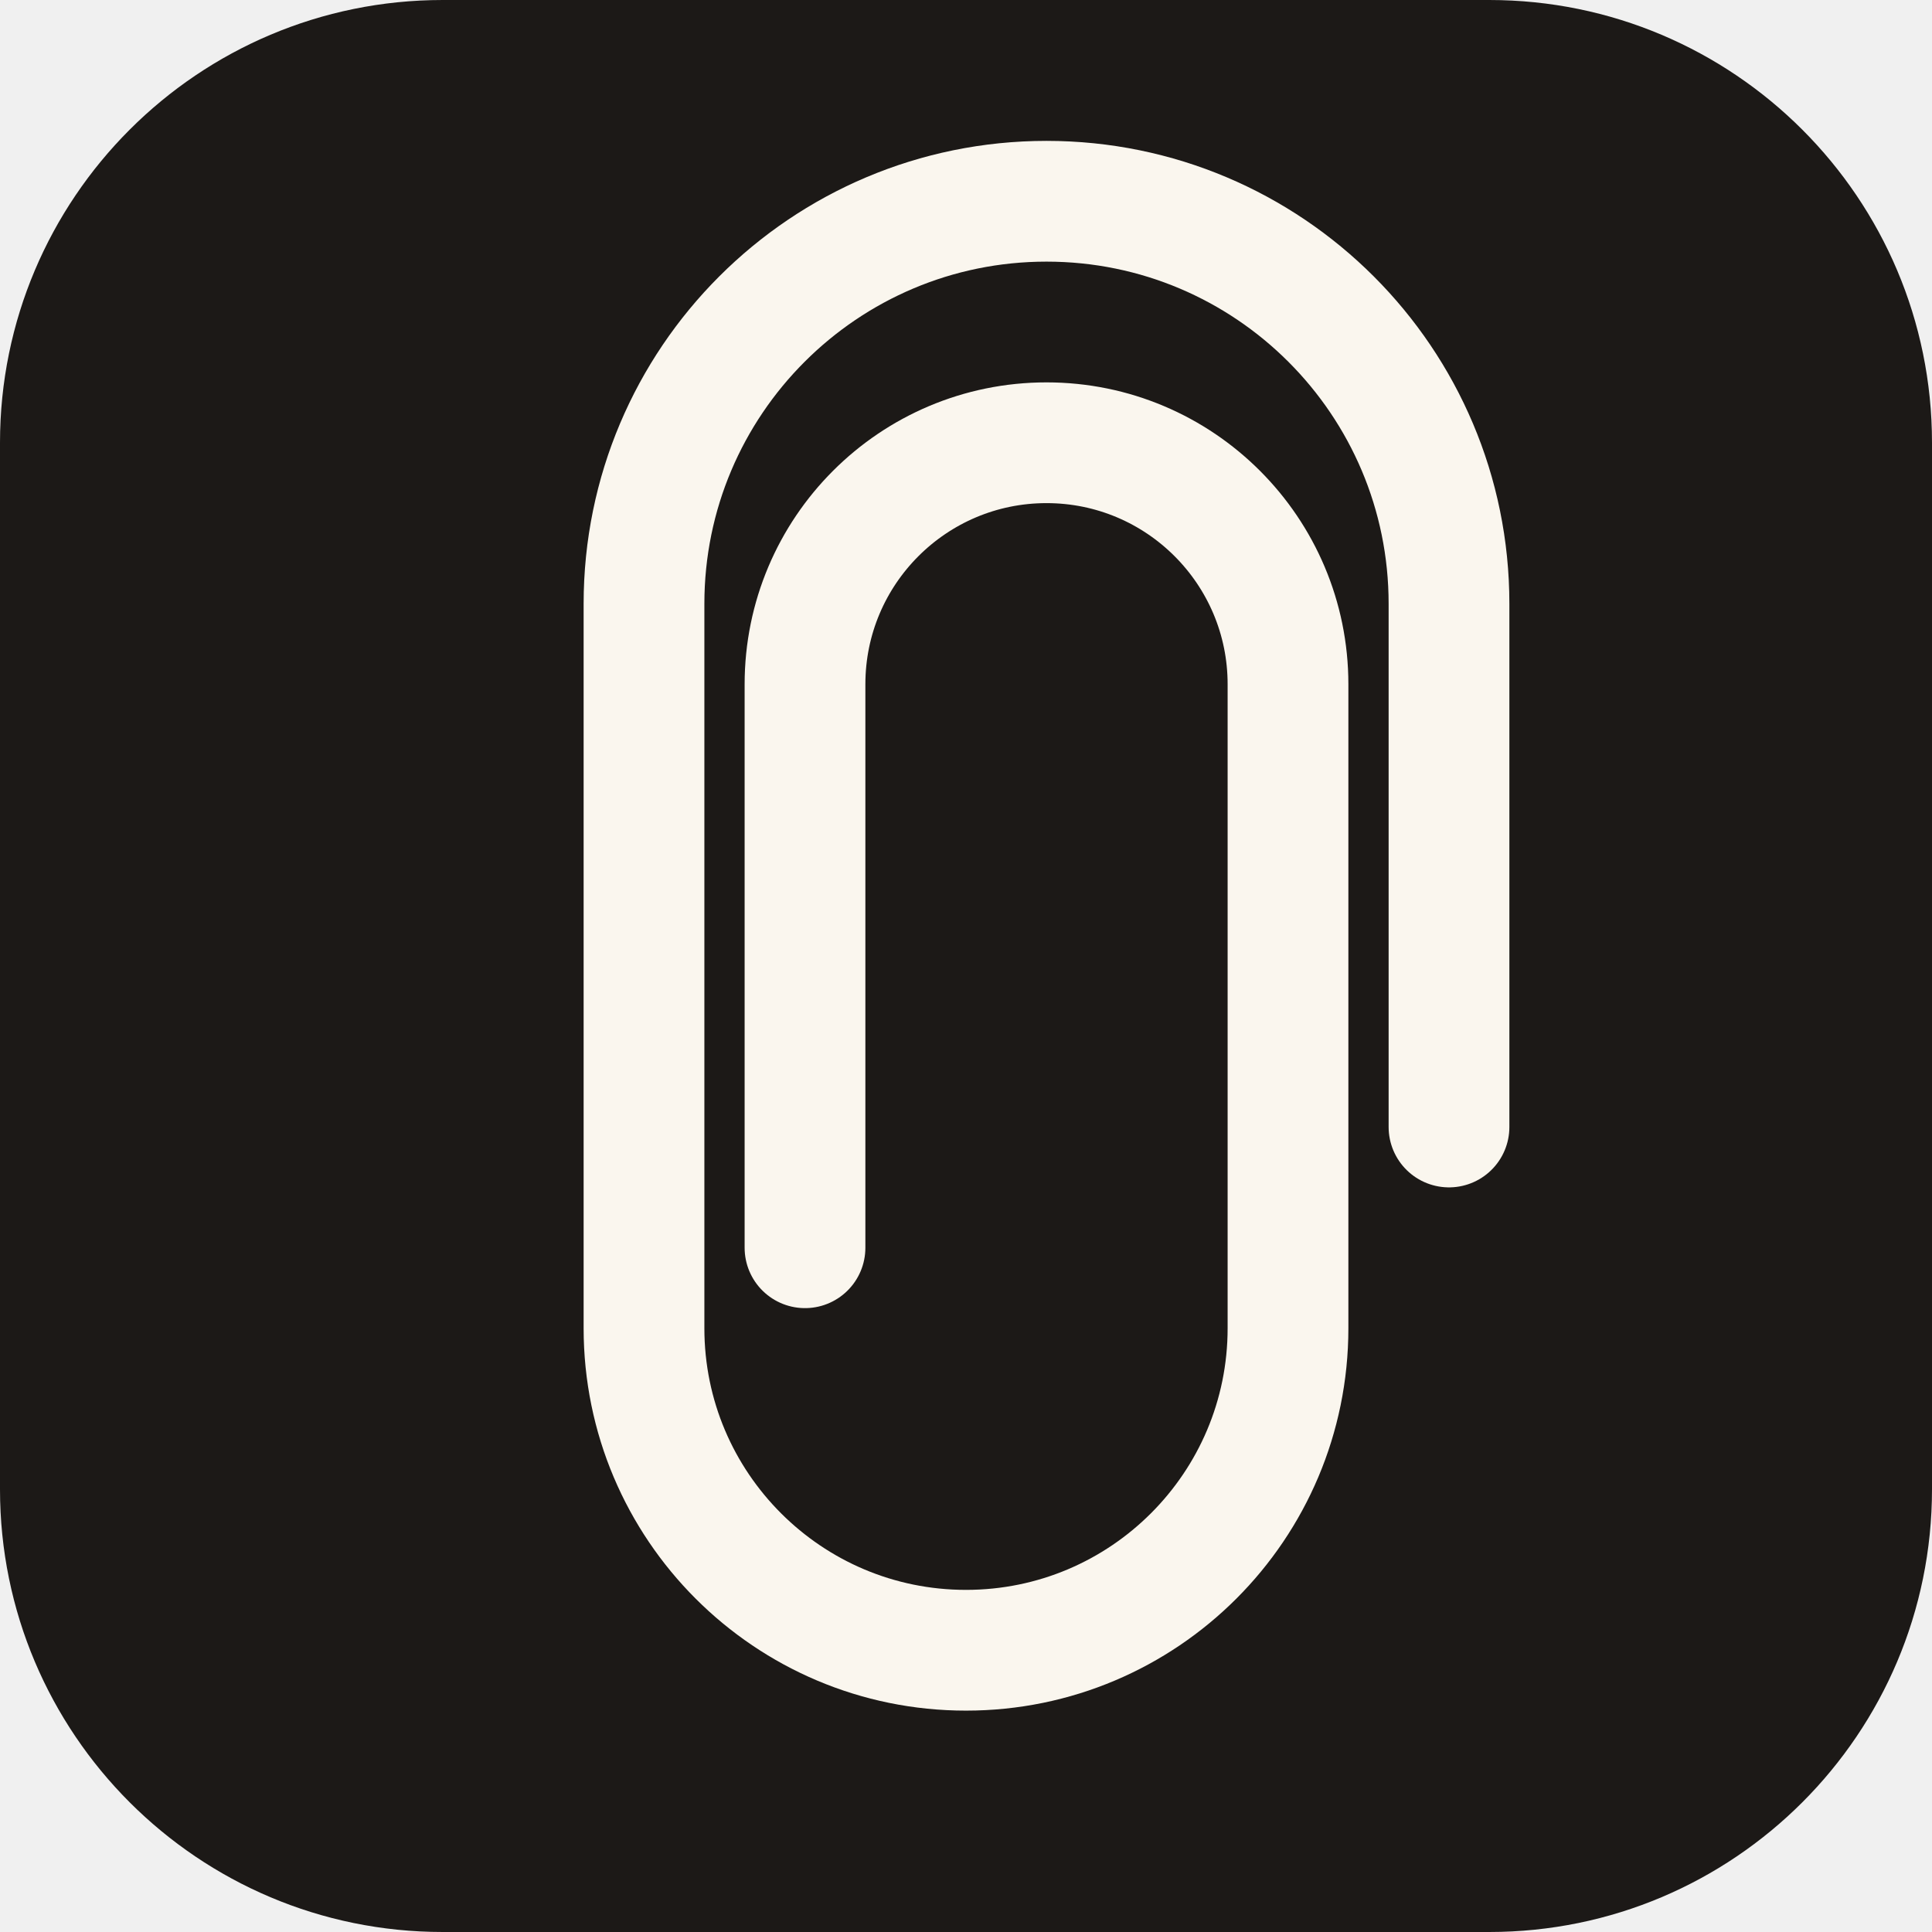
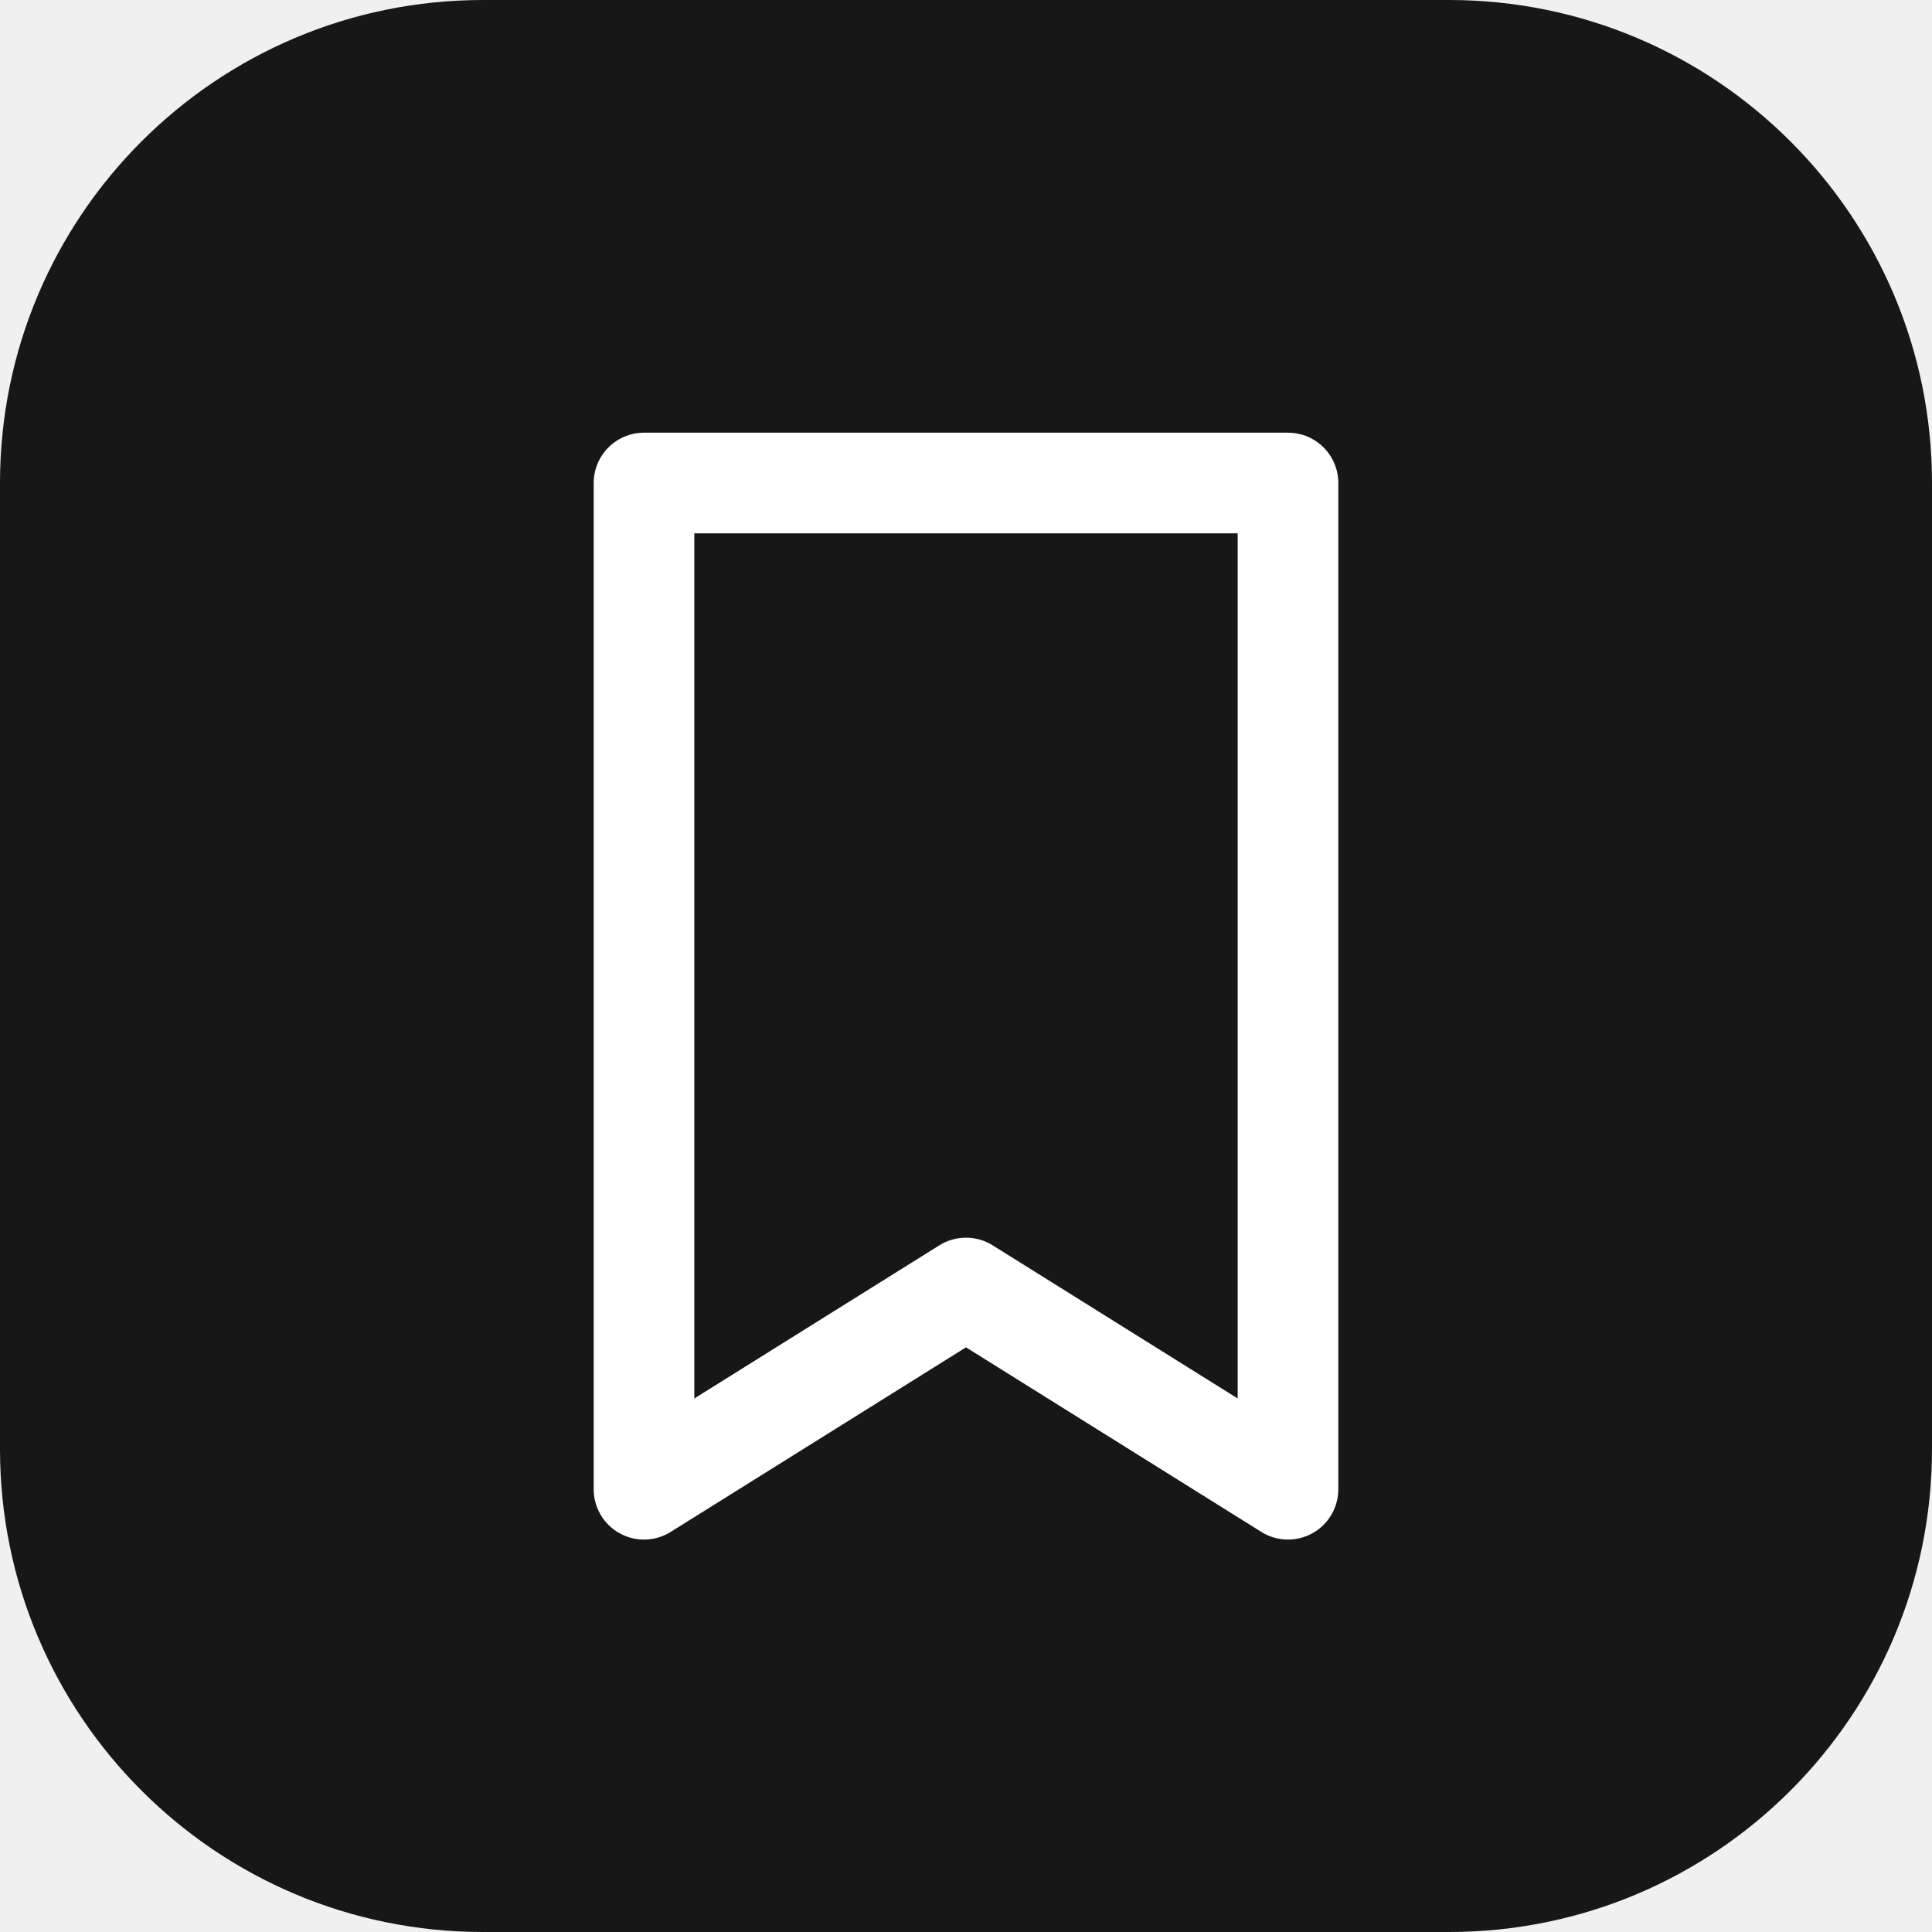
- <svg xmlns="http://www.w3.org/2000/svg" viewBox="0 0 48 48" width="48" height="48">
-   <rect width="48" height="48" rx="11" fill="#1c1917" />
-   <path d="M20 31V17a6 6 0 0 1 12 0V33a8 8 0 0 1-16 0V15a10 10 0 0 1 20 0V28" fill="none" stroke="#faf6ee" stroke-width="3" stroke-linecap="round" stroke-linejoin="round" />
+ <svg xmlns="http://www.w3.org/2000/svg" viewBox="0 0 48 48">
+   <rect width="48" height="48" rx="12" fill="#171717" />
+   <path d="M16 12h16v25l-8-5-8 5z" fill="none" stroke="#ffffff" stroke-width="2.5" stroke-linejoin="round" />
</svg>
